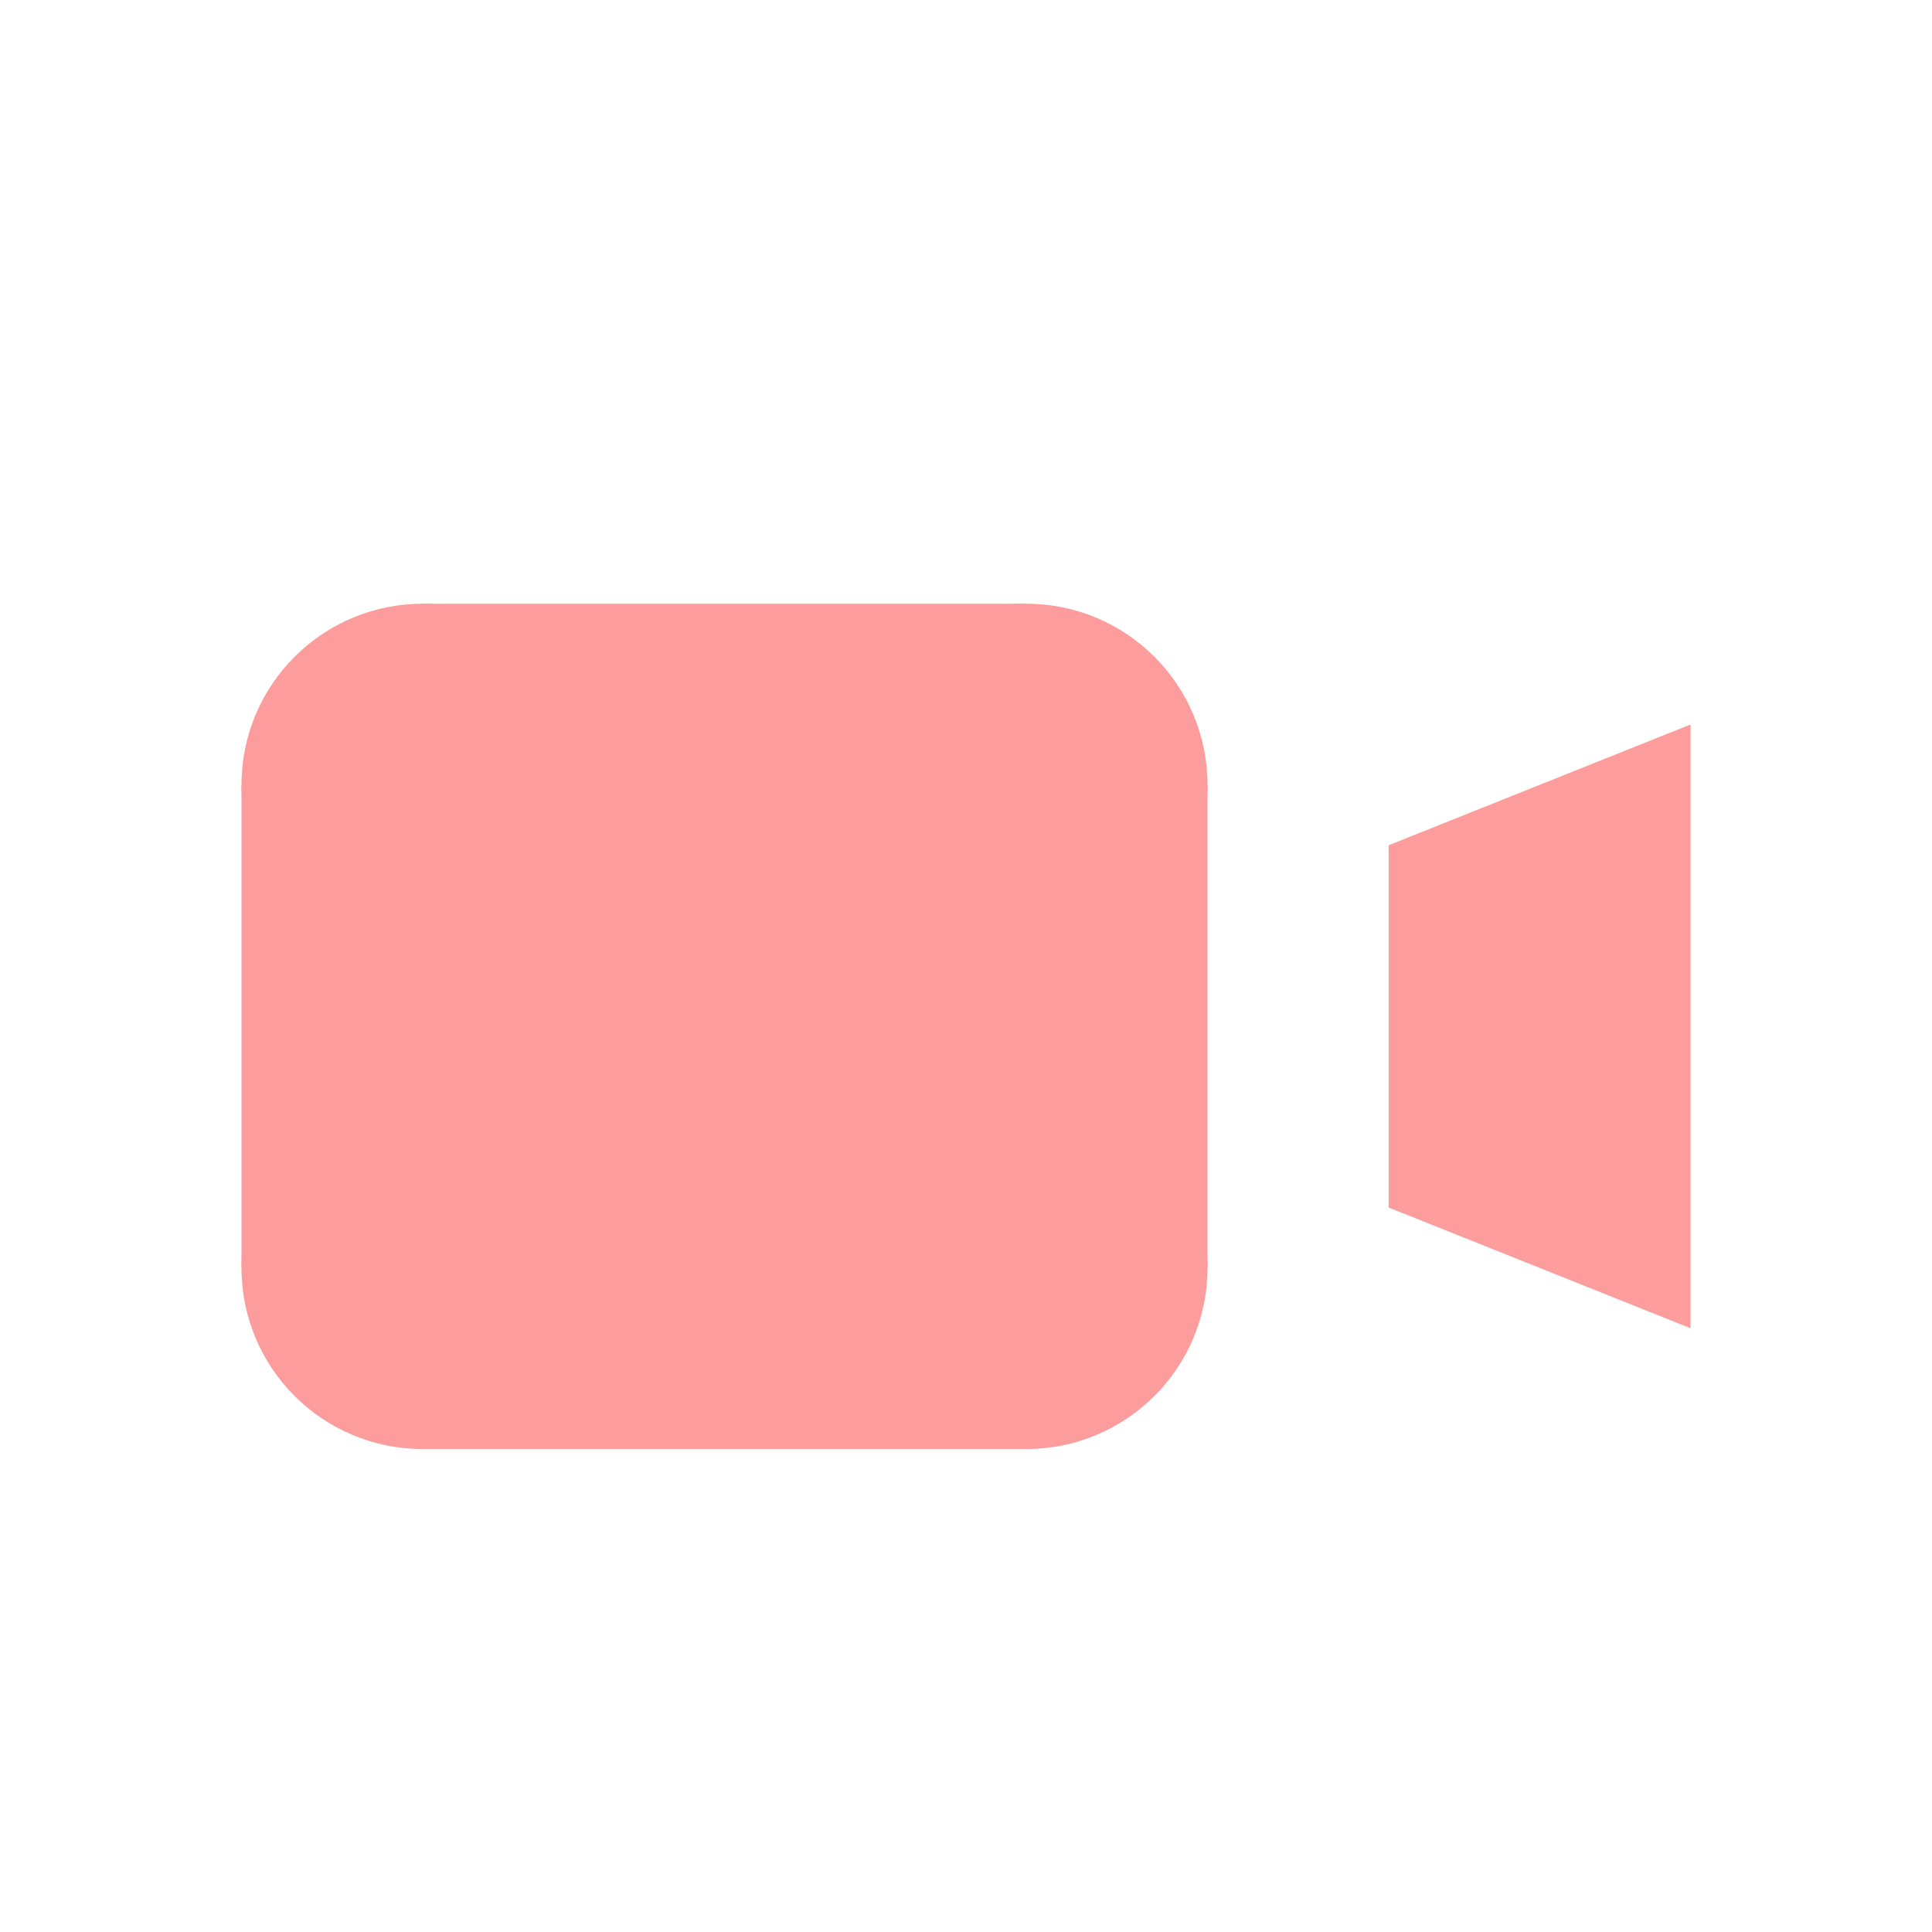
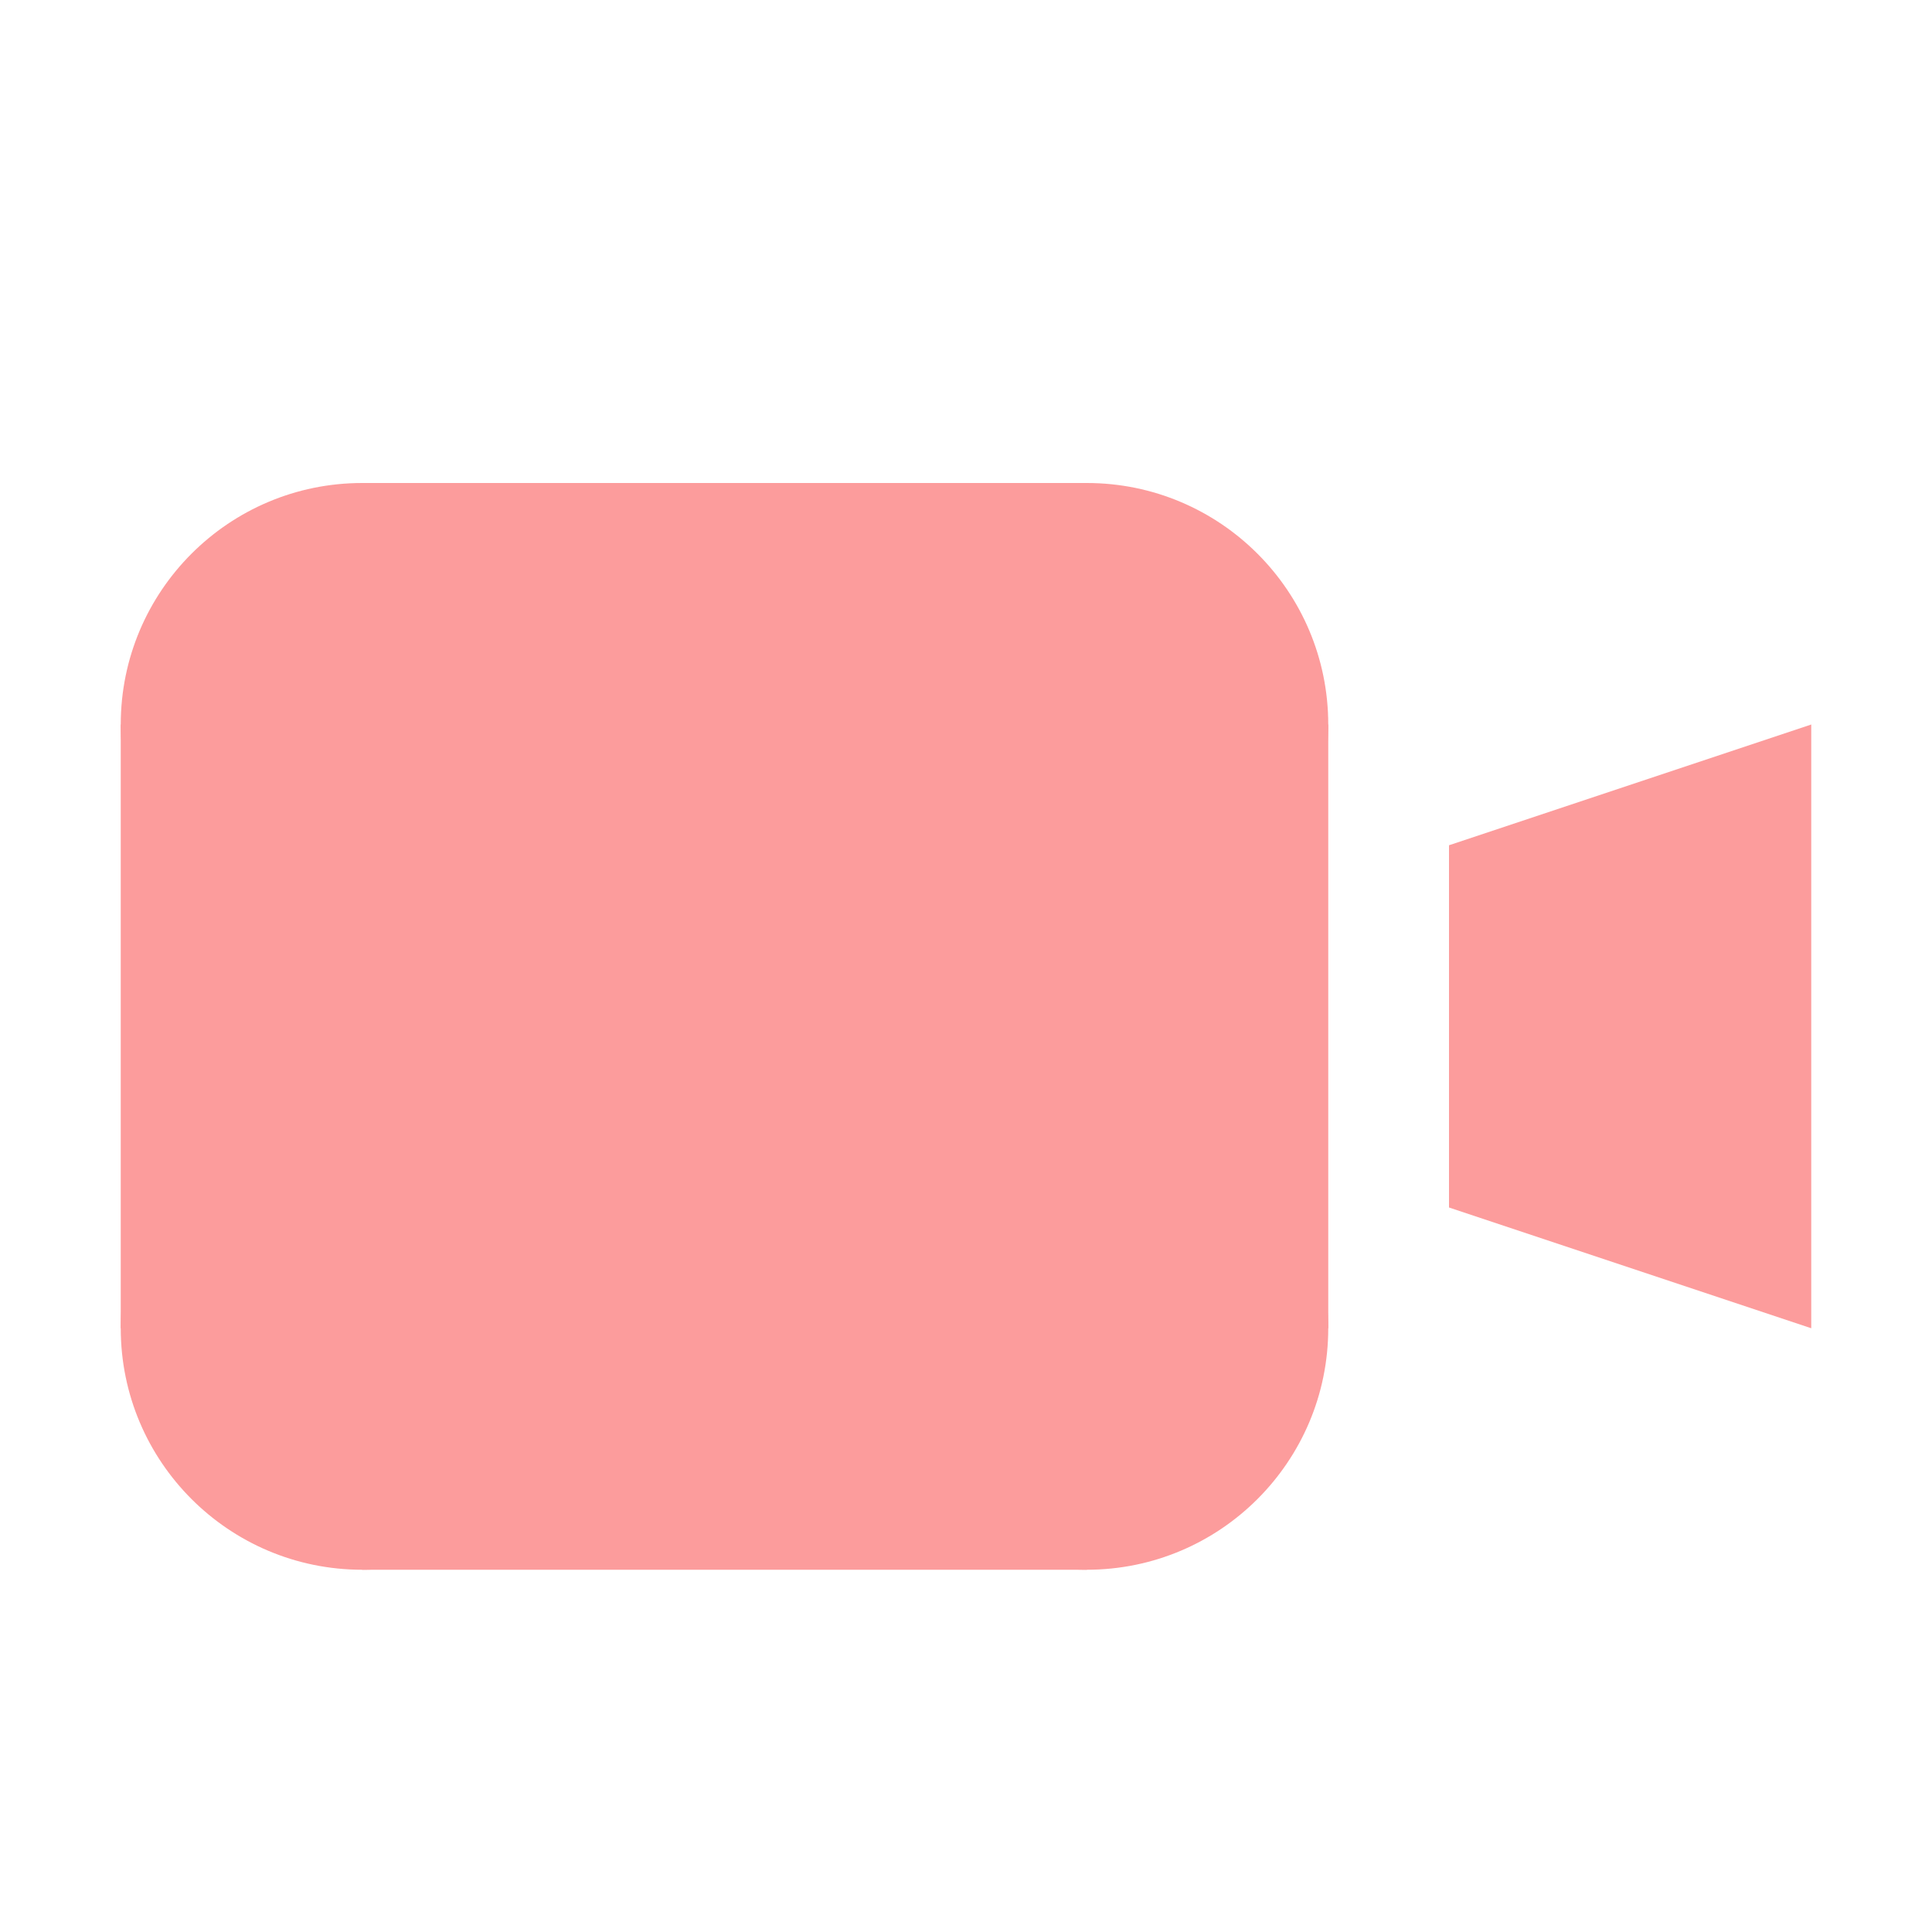
- <svg xmlns="http://www.w3.org/2000/svg" width="32" height="32" viewBox="0 0 32 32" id="svg2" version="1.1">
+ <svg xmlns="http://www.w3.org/2000/svg" width="16" height="16" viewBox="0 0 16 16" id="svg2" version="1.1">
  <defs id="defs4" />
-   <g id="layer1" transform="translate(0,-1020.362)">
-     <path style="fill:#fc9c9c;fill-opacity:0.996;stroke:none;stroke-width:4;stroke-linecap:round;stroke-linejoin:miter;stroke-miterlimit:4;stroke-dasharray:none;stroke-opacity:1" d="M 7 10 L 7 13 L 4 13 L 4 21 L 7 21 L 7 24 L 17 24 L 17 21 L 20 21 L 20 13 L 17 13 L 17 10 L 7 10 z " id="rect4158" transform="translate(0,1020.362)" />
-     <circle style="fill:#fc9c9c;fill-opacity:0.996;stroke:none;stroke-width:4;stroke-linecap:round;stroke-linejoin:miter;stroke-miterlimit:4;stroke-dasharray:none;stroke-opacity:1" id="path4167" cx="17" cy="1033.362" r="3" />
-     <circle r="3" cy="1033.362" cx="7" id="circle4170" style="fill:#fc9c9c;fill-opacity:0.996;stroke:none;stroke-width:4;stroke-linecap:round;stroke-linejoin:miter;stroke-miterlimit:4;stroke-dasharray:none;stroke-opacity:1" />
-     <circle style="fill:#fc9c9c;fill-opacity:0.996;stroke:none;stroke-width:4;stroke-linecap:round;stroke-linejoin:miter;stroke-miterlimit:4;stroke-dasharray:none;stroke-opacity:1" id="circle4175" cx="7" cy="1041.362" r="3" />
-     <circle r="3" cy="1041.362" cx="17" id="circle4178" style="fill:#fc9c9c;fill-opacity:0.996;stroke:none;stroke-width:4;stroke-linecap:round;stroke-linejoin:miter;stroke-miterlimit:4;stroke-dasharray:none;stroke-opacity:1" />
-     <path style="fill:#fc9c9c;fill-opacity:0.996;stroke:none;stroke-width:4;stroke-linecap:round;stroke-linejoin:miter;stroke-miterlimit:4;stroke-dasharray:none;stroke-opacity:1" d="m 23,1034.362 0,6 5,2 0,-10 z" id="rect4181" />
+   <g id="layer1" transform="translate(0,-1036.362)">
+     <rect style="opacity:1;fill:#fc9c9c;fill-opacity:1;stroke:none;stroke-width:2;stroke-linecap:round;stroke-linejoin:miter;stroke-miterlimit:4;stroke-dasharray:none;stroke-dashoffset:0;stroke-opacity:1" id="rect4144" width="10" height="5" x="1" y="1042.362" />
+     <rect y="1040.362" x="3" height="9" width="6" id="rect4146" style="opacity:1;fill:#fc9c9c;fill-opacity:1;stroke:none;stroke-width:2;stroke-linecap:round;stroke-linejoin:miter;stroke-miterlimit:4;stroke-dasharray:none;stroke-dashoffset:0;stroke-opacity:1" />
+     <circle style="opacity:1;fill:#fc9c9c;fill-opacity:1;stroke:none;stroke-width:2;stroke-linecap:round;stroke-linejoin:miter;stroke-miterlimit:4;stroke-dasharray:none;stroke-dashoffset:0;stroke-opacity:1" id="path4148" cx="3" cy="1042.362" r="2" />
+     <circle r="2" cy="1047.362" cx="3" id="circle4150" style="opacity:1;fill:#fc9c9c;fill-opacity:1;stroke:none;stroke-width:2;stroke-linecap:round;stroke-linejoin:miter;stroke-miterlimit:4;stroke-dasharray:none;stroke-dashoffset:0;stroke-opacity:1" />
+     <circle style="opacity:1;fill:#fc9c9c;fill-opacity:1;stroke:none;stroke-width:2;stroke-linecap:round;stroke-linejoin:miter;stroke-miterlimit:4;stroke-dasharray:none;stroke-dashoffset:0;stroke-opacity:1" id="circle4152" cx="9" cy="1042.362" r="2" />
+     <circle r="2" cy="1047.362" cx="9" id="circle4154" style="opacity:1;fill:#fc9c9c;fill-opacity:1;stroke:none;stroke-width:2;stroke-linecap:round;stroke-linejoin:miter;stroke-miterlimit:4;stroke-dasharray:none;stroke-dashoffset:0;stroke-opacity:1" />
+     <path style="opacity:1;fill:#fc9c9c;fill-opacity:1;stroke:none;stroke-width:2;stroke-linecap:round;stroke-linejoin:miter;stroke-miterlimit:4;stroke-dasharray:none;stroke-dashoffset:0;stroke-opacity:1" d="m 12,7 0,3 3,1 0,-5 z" transform="translate(0,1036.362)" id="rect4156" />
  </g>
</svg>
